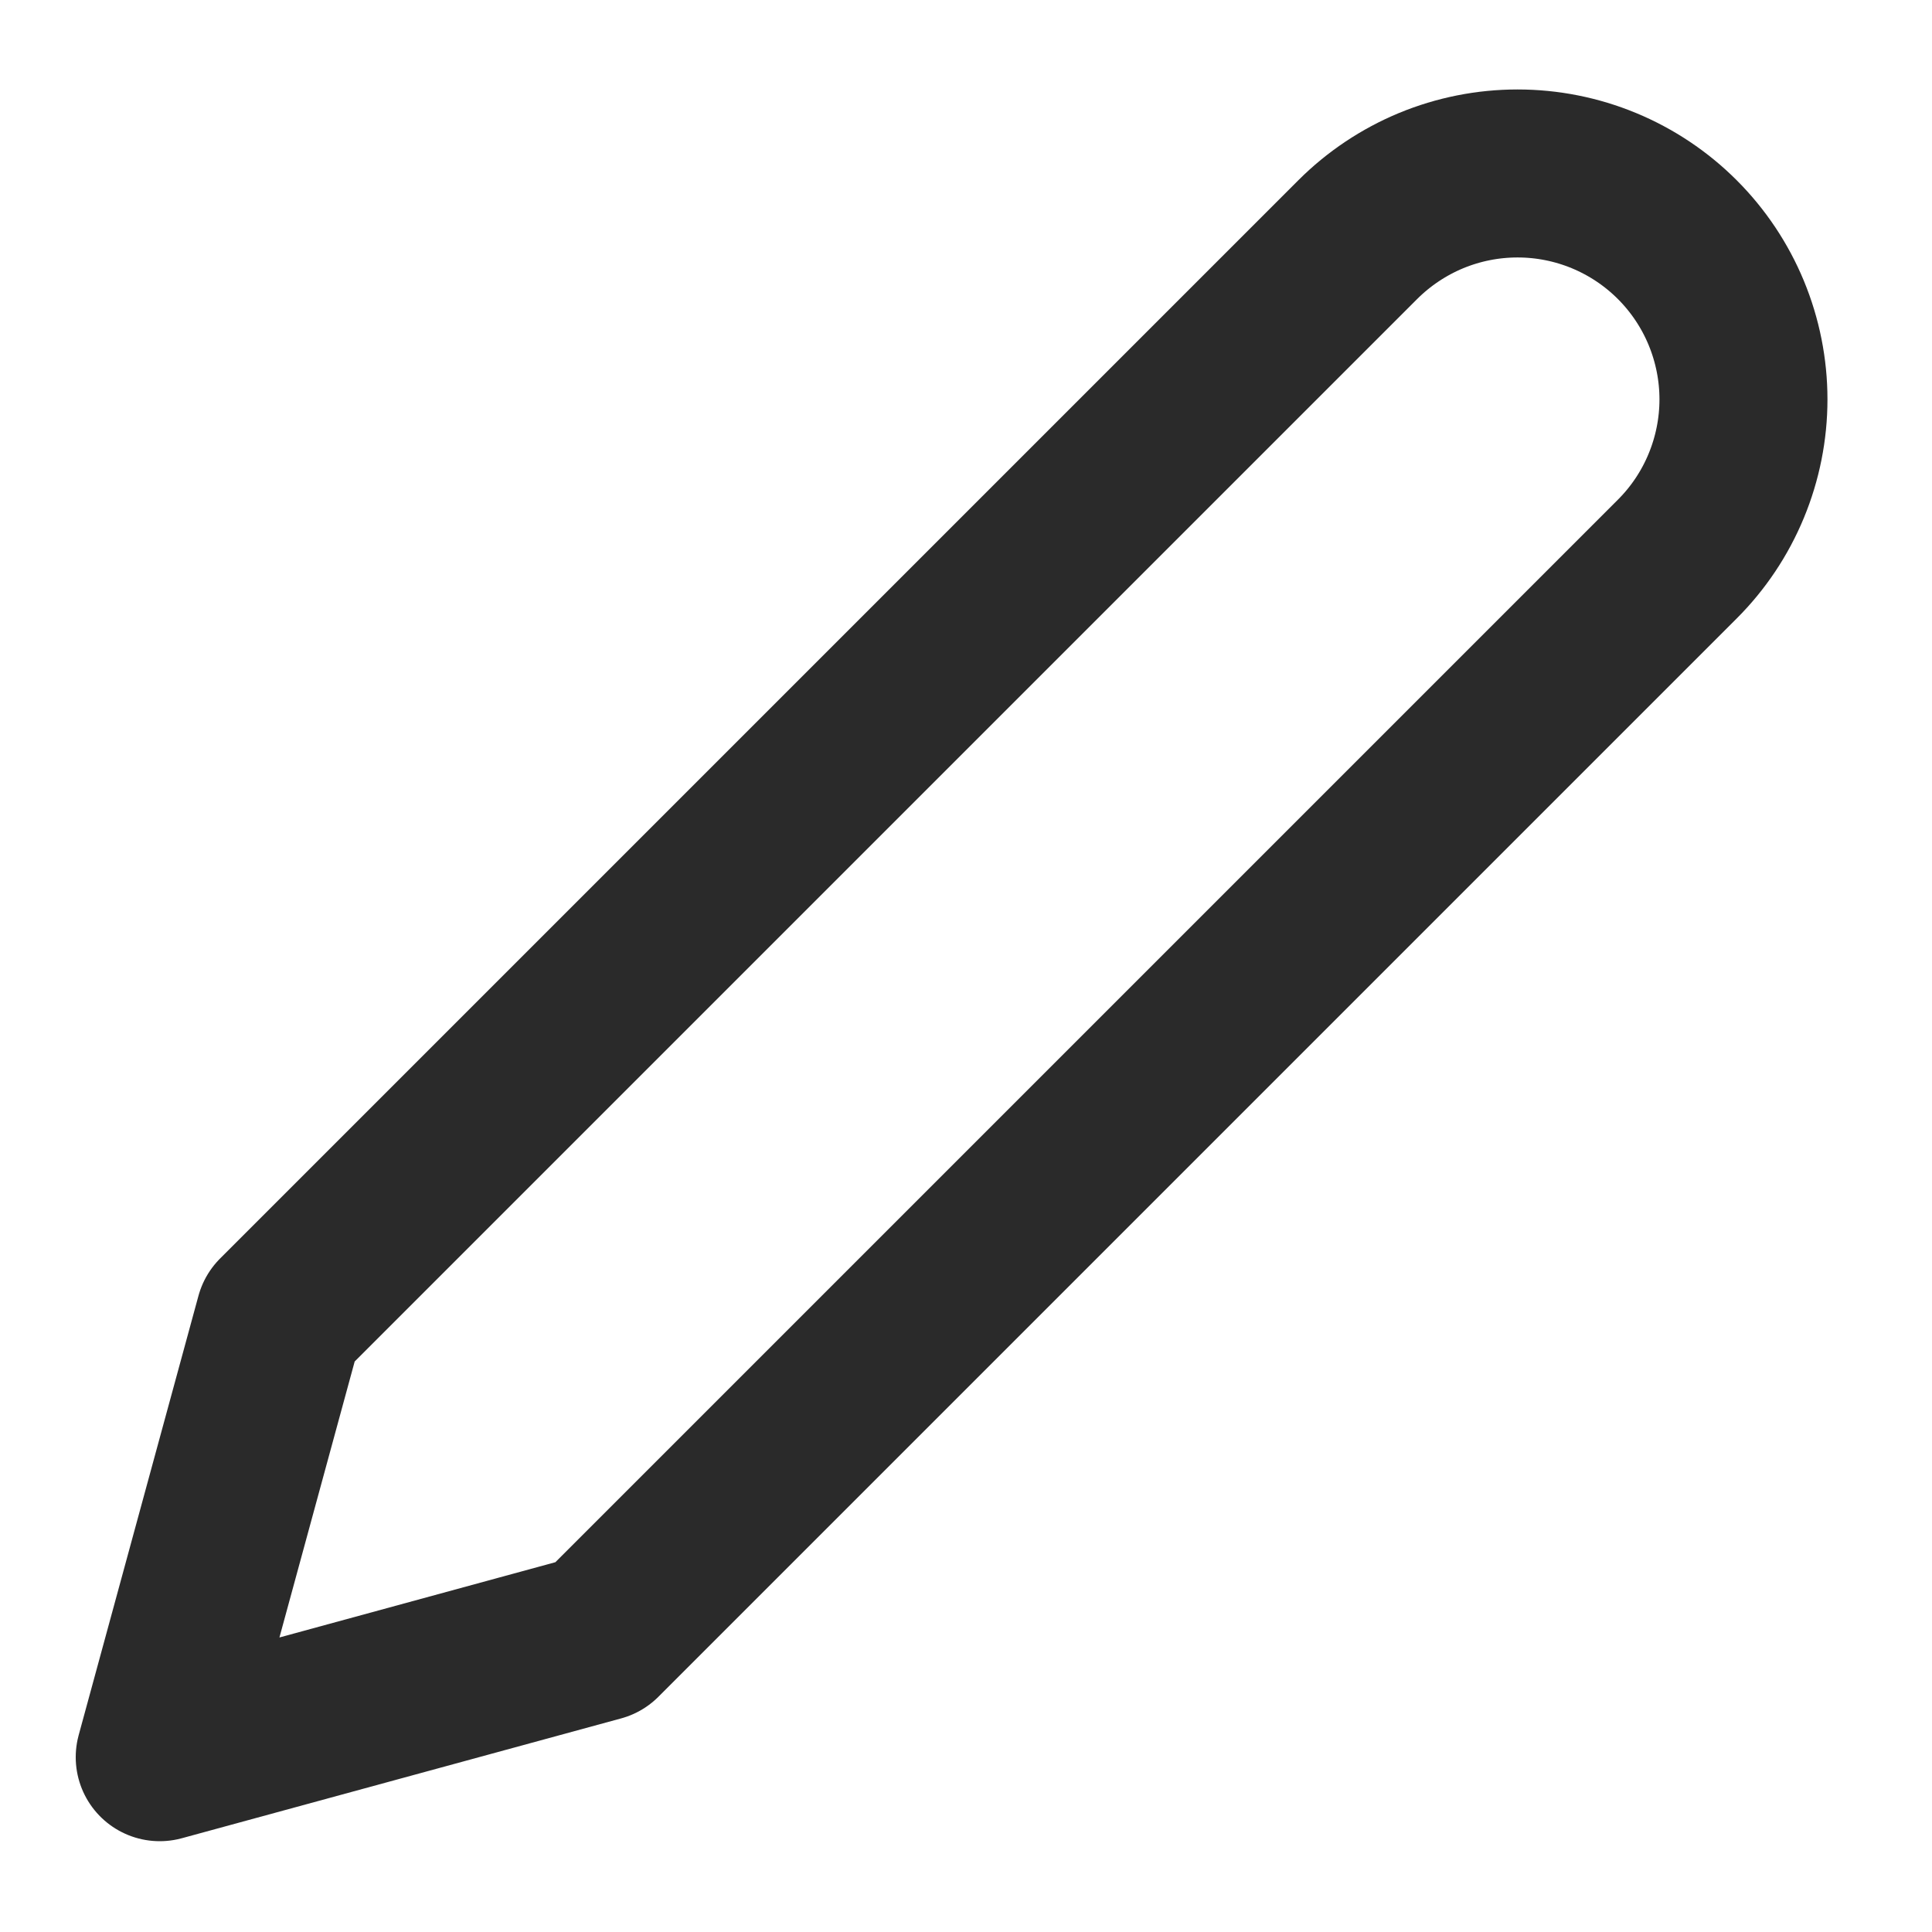
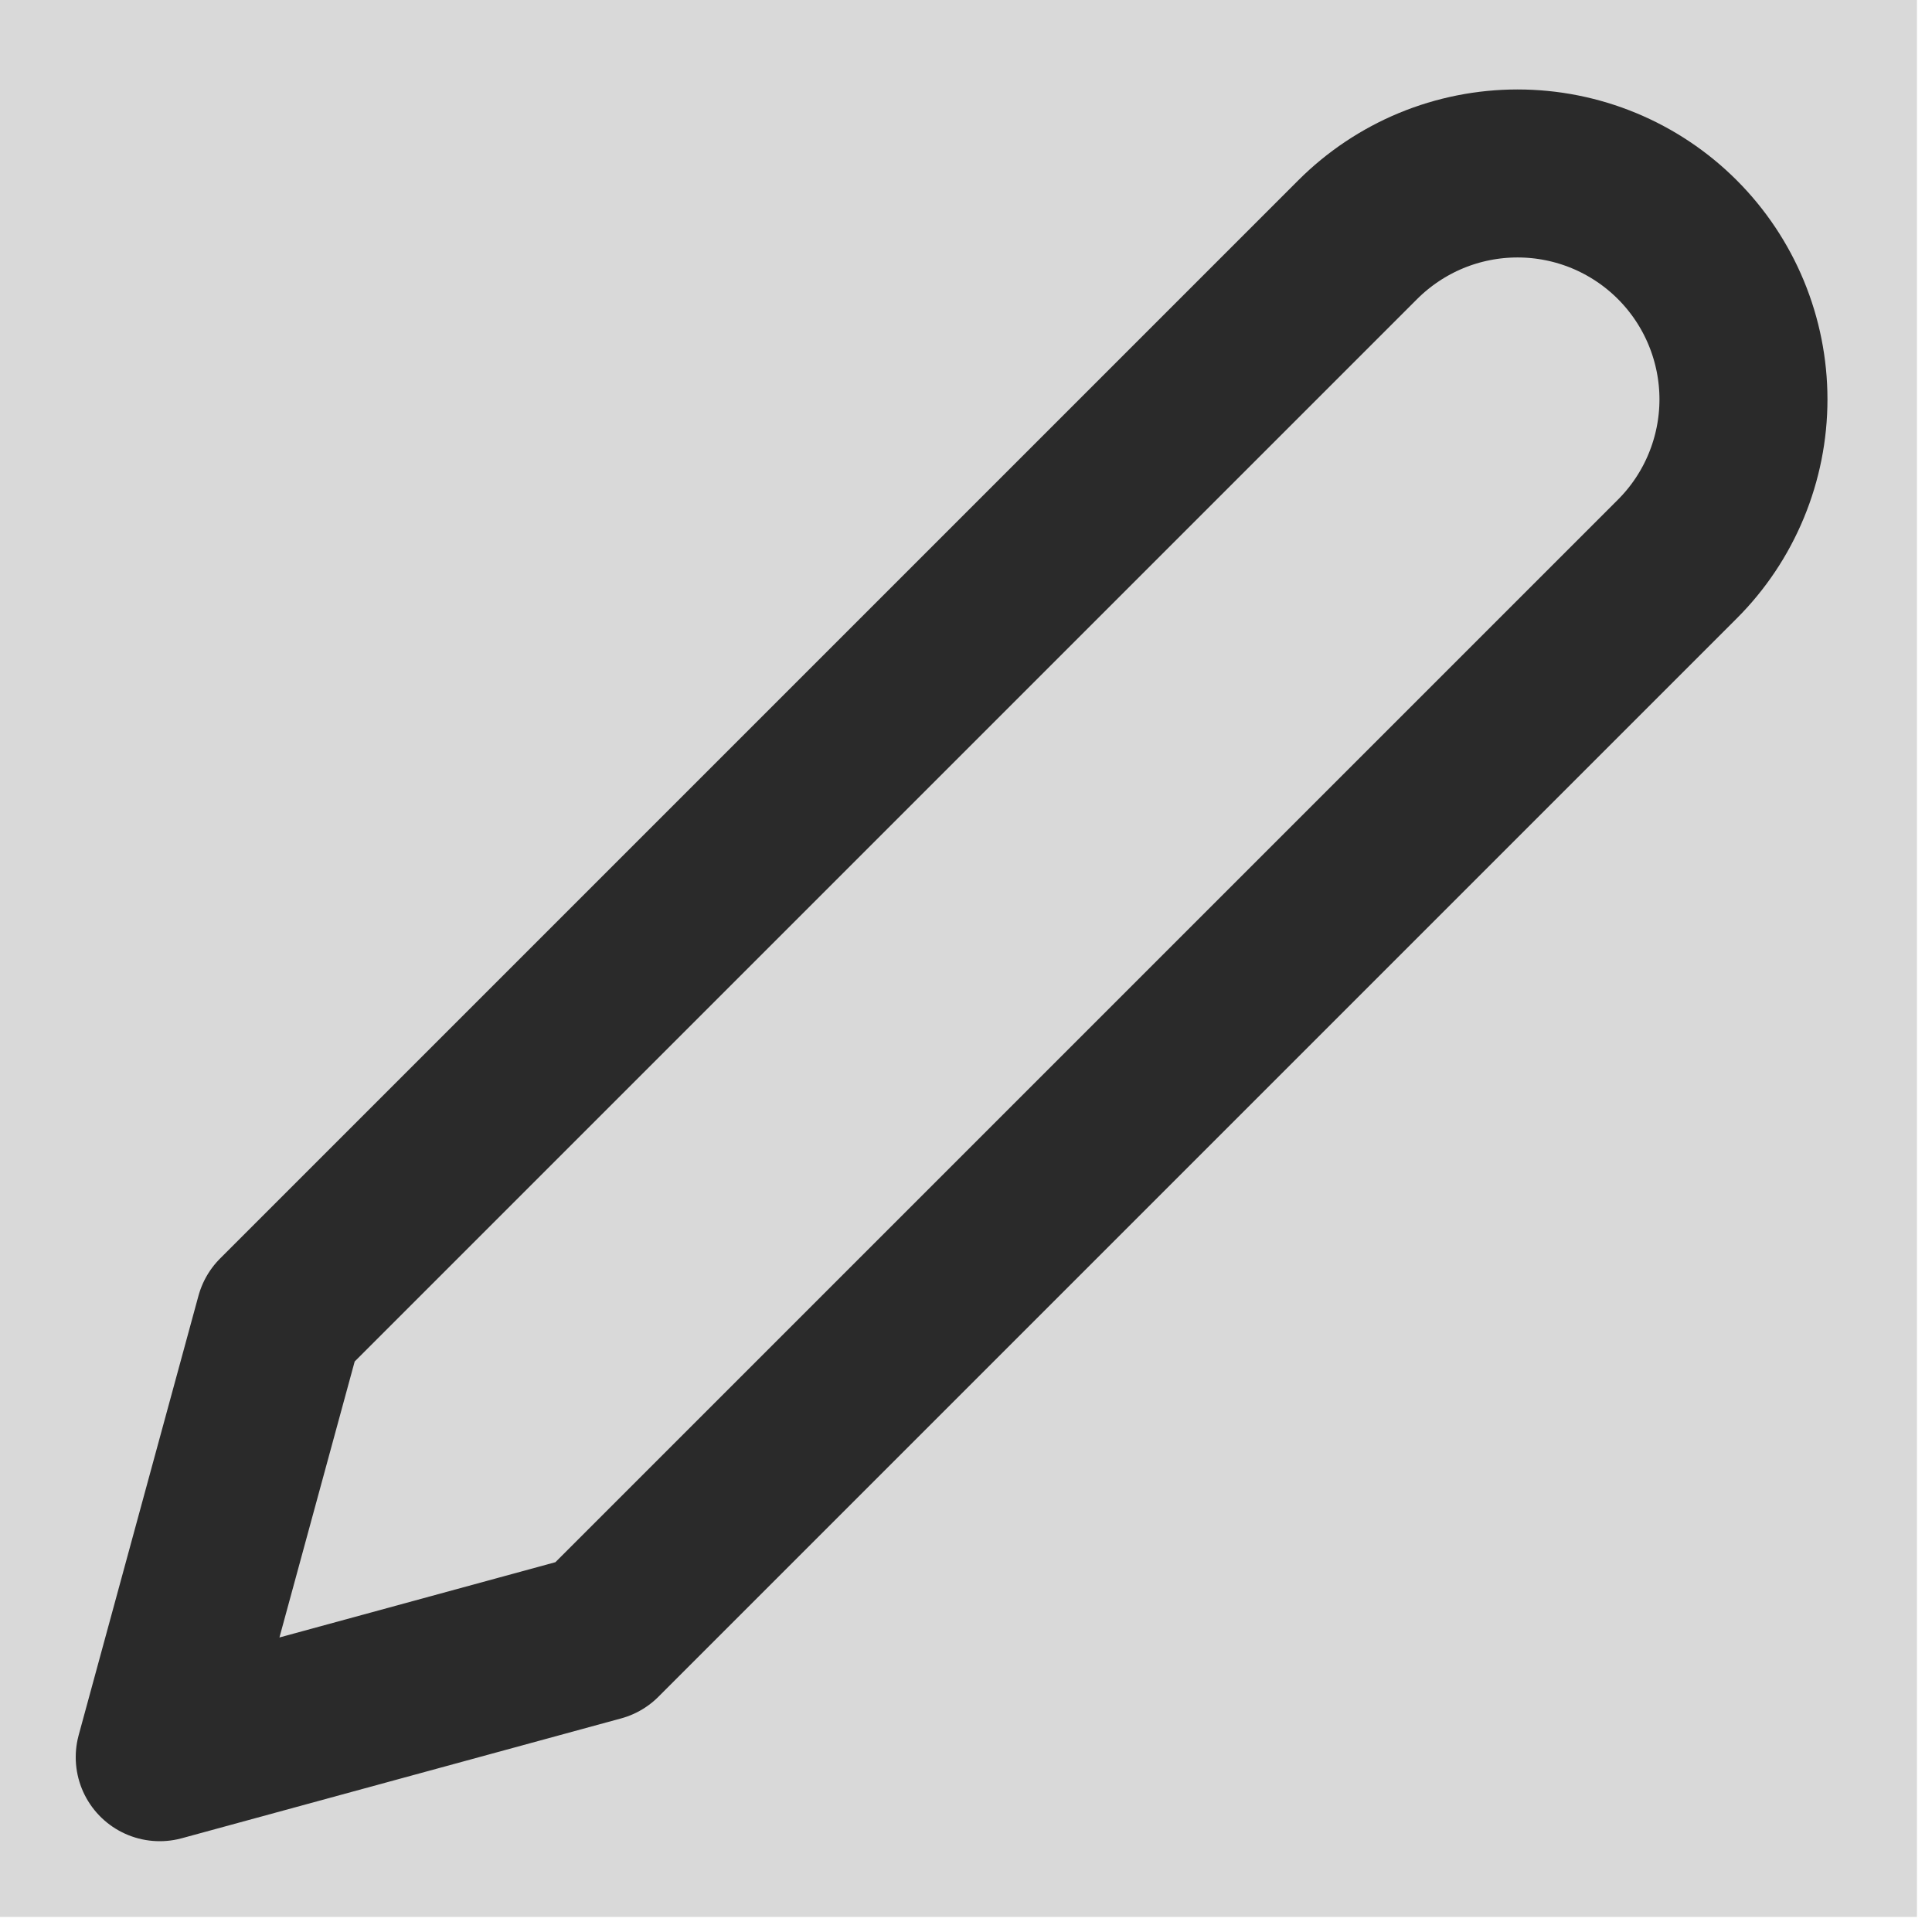
<svg xmlns="http://www.w3.org/2000/svg" width="46" height="46" viewBox="0 0 46 46" fill="none">
+   <rect width="45.641" height="45.641" fill="#D9D9D9" />
  <path d="M32.328 5.705C32.828 5.206 33.421 4.81 34.073 4.539C34.726 4.269 35.425 4.13 36.132 4.13C36.838 4.13 37.538 4.269 38.19 4.539C38.843 4.81 39.436 5.206 39.935 5.705C40.435 6.205 40.831 6.798 41.101 7.45C41.371 8.103 41.511 8.802 41.511 9.509C41.511 10.215 41.371 10.915 41.101 11.567C40.831 12.22 40.435 12.813 39.935 13.312L14.262 38.985L3.803 41.838L6.655 31.378L32.328 5.705Z" stroke="#2A2A2A" stroke-width="4" stroke-linecap="round" stroke-linejoin="round" />
</svg>
